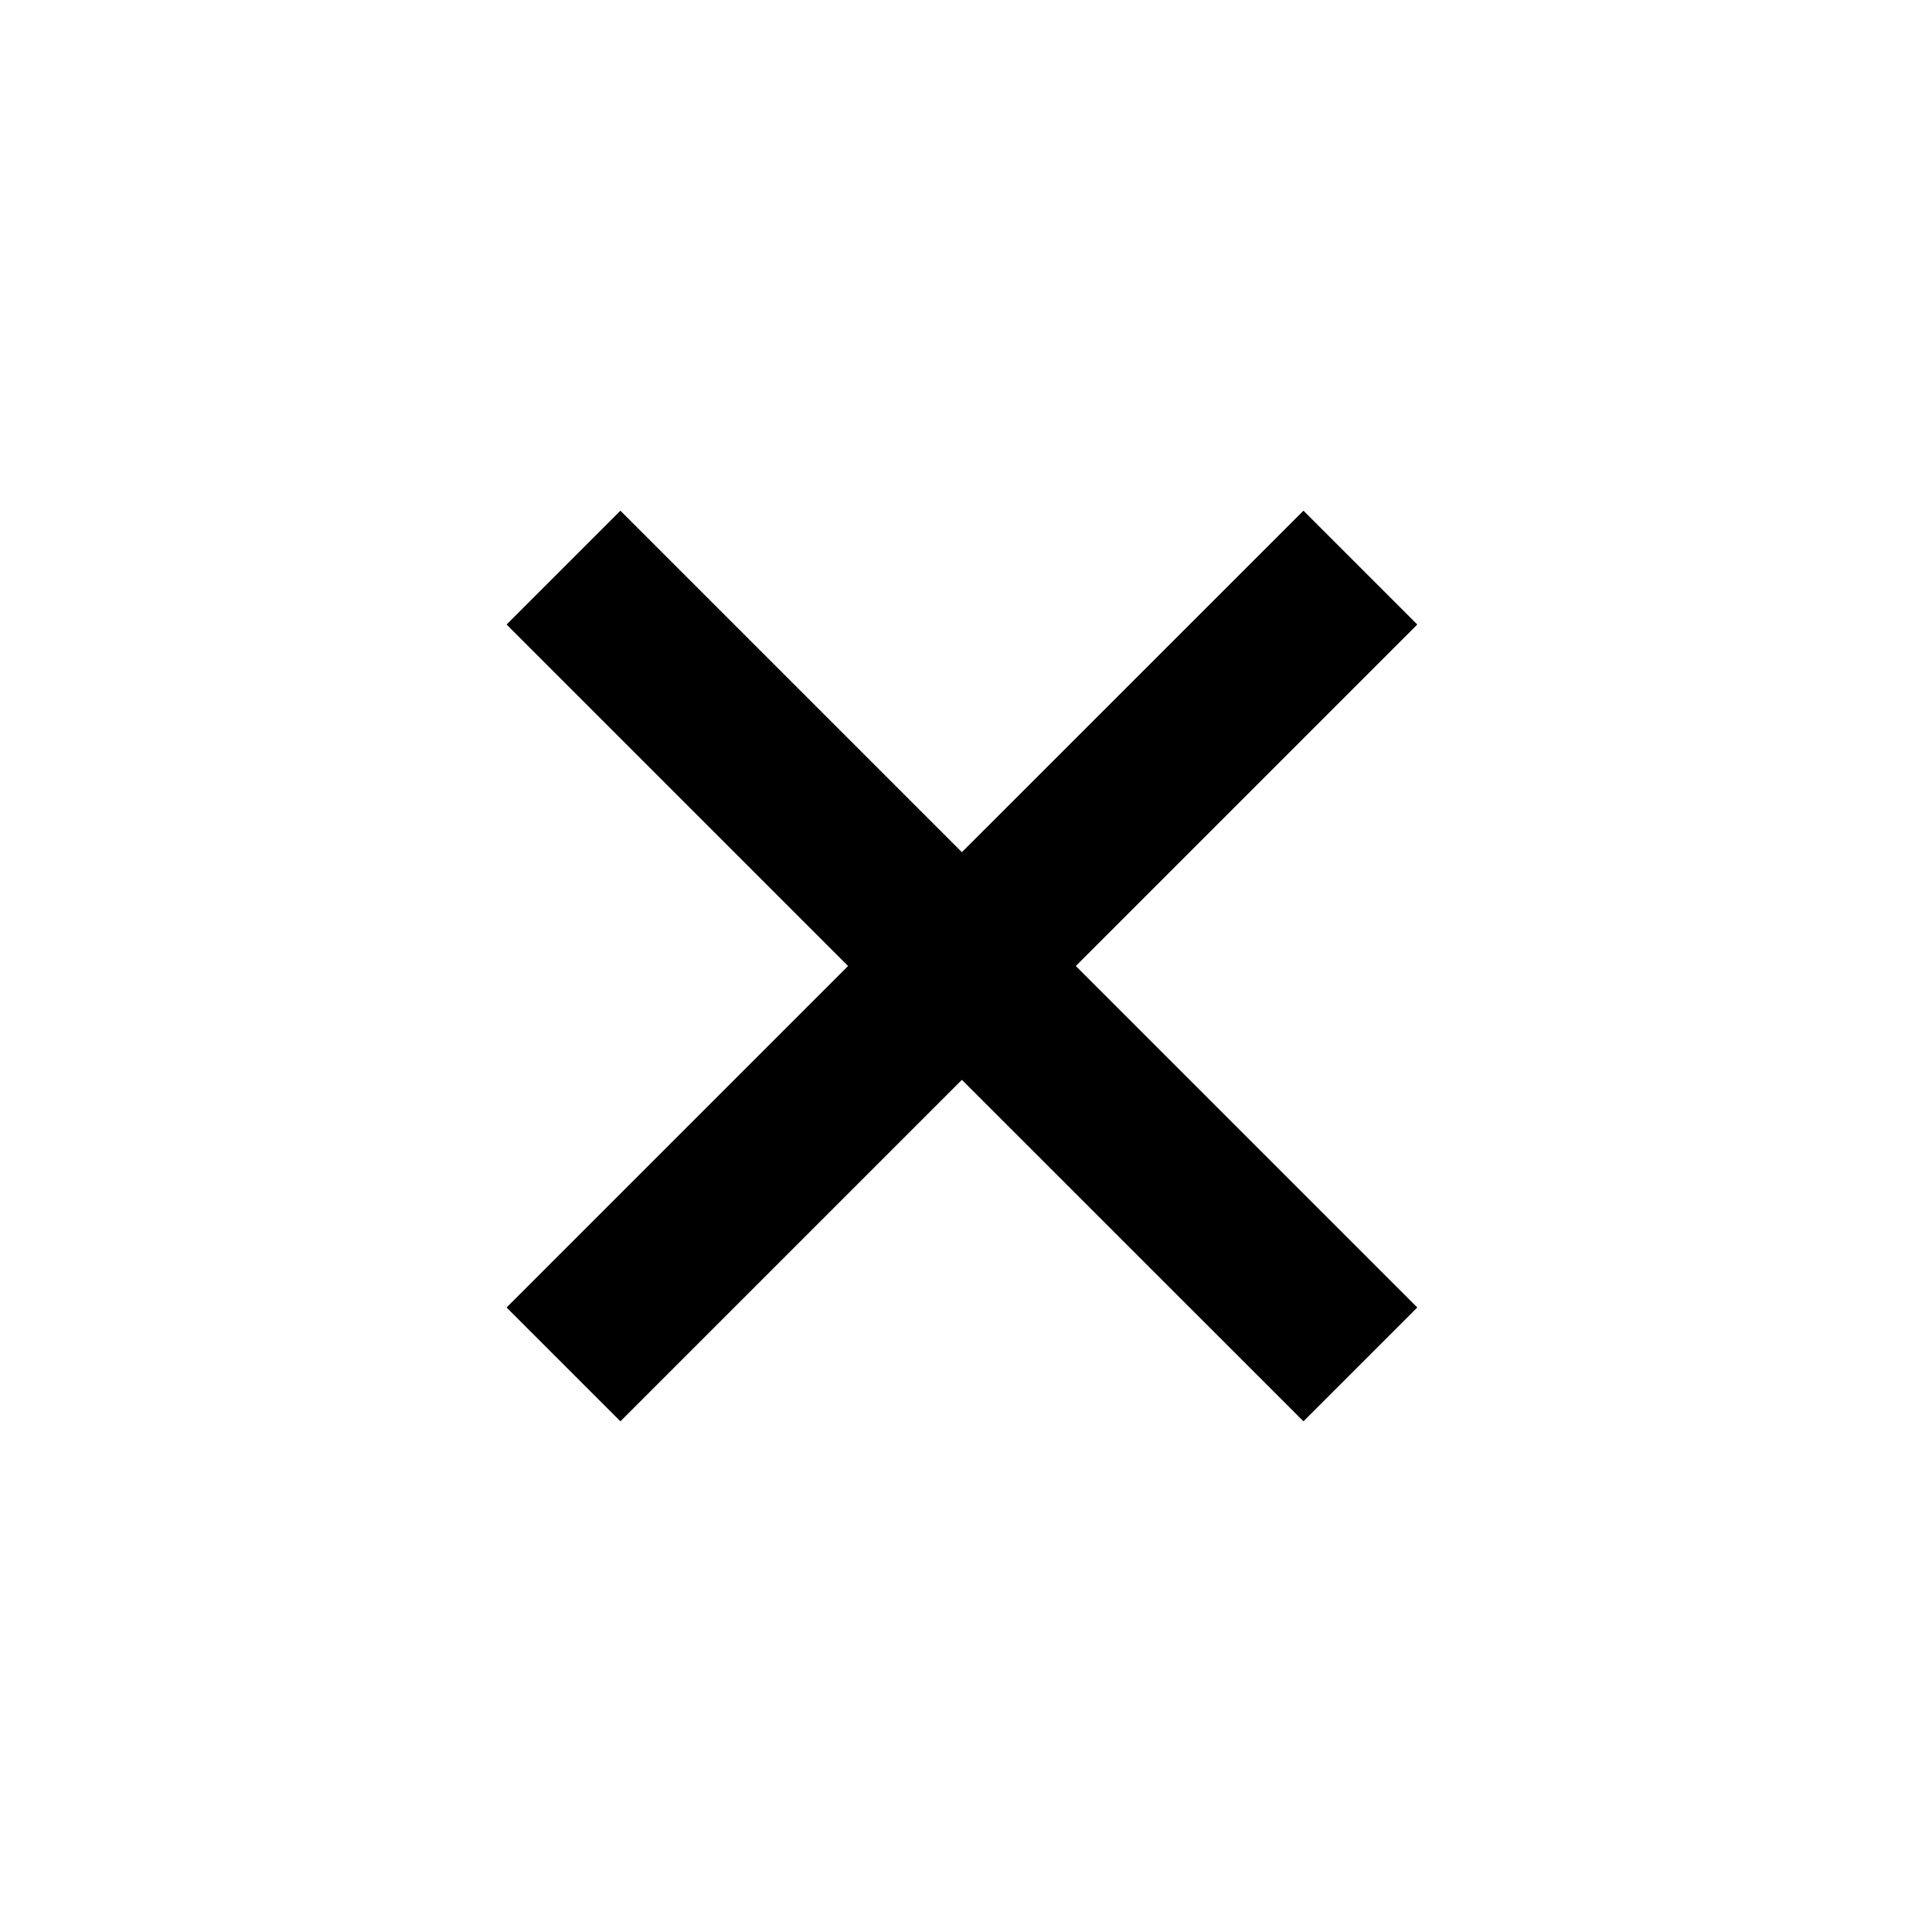
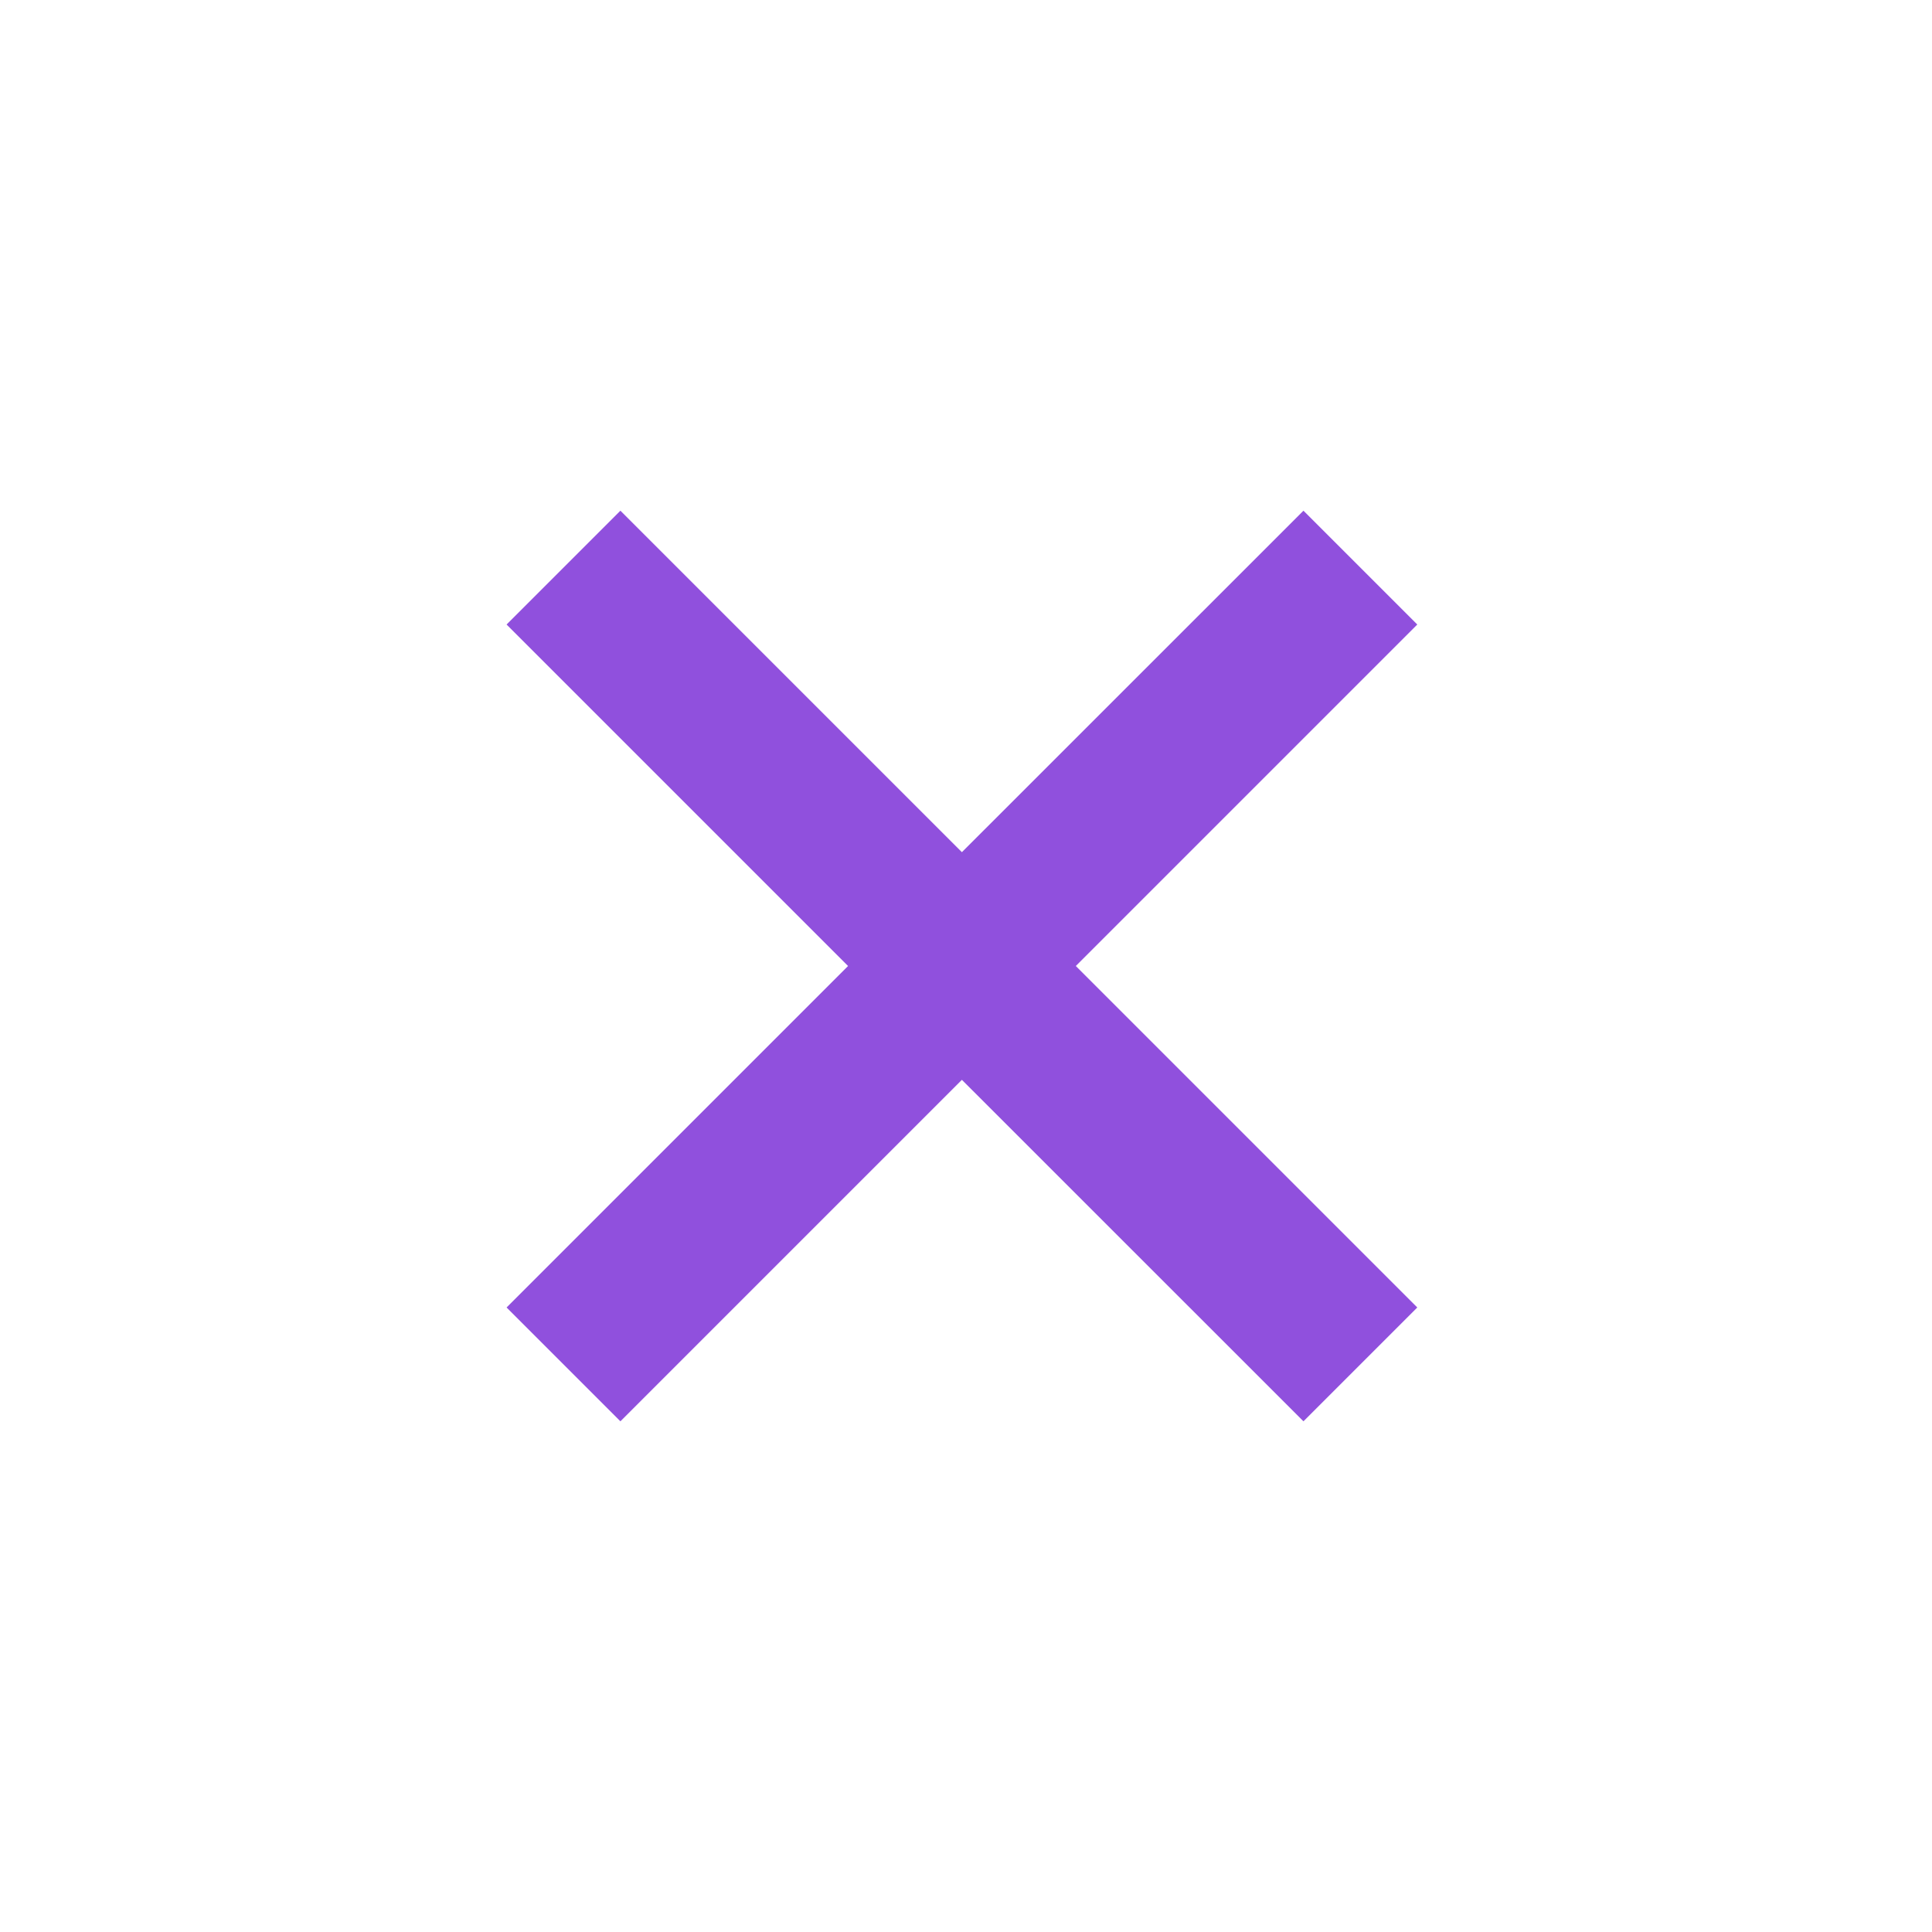
- <svg xmlns="http://www.w3.org/2000/svg" width="24" height="24" viewBox="0 0 24 24" style="fill: rgba(0, 0, 0, 1);transform: ;msFilter:;">
+ <svg xmlns="http://www.w3.org/2000/svg" width="40" height="40" viewBox="0 0 24 24" style="fill: #9050DD;transform: ;msFilter:;">
  <path d="m16.192 6.344-4.243 4.242-4.242-4.242-1.414 1.414L10.535 12l-4.242 4.242 1.414 1.414 4.242-4.242 4.243 4.242 1.414-1.414L13.364 12l4.242-4.242z" />
</svg>
